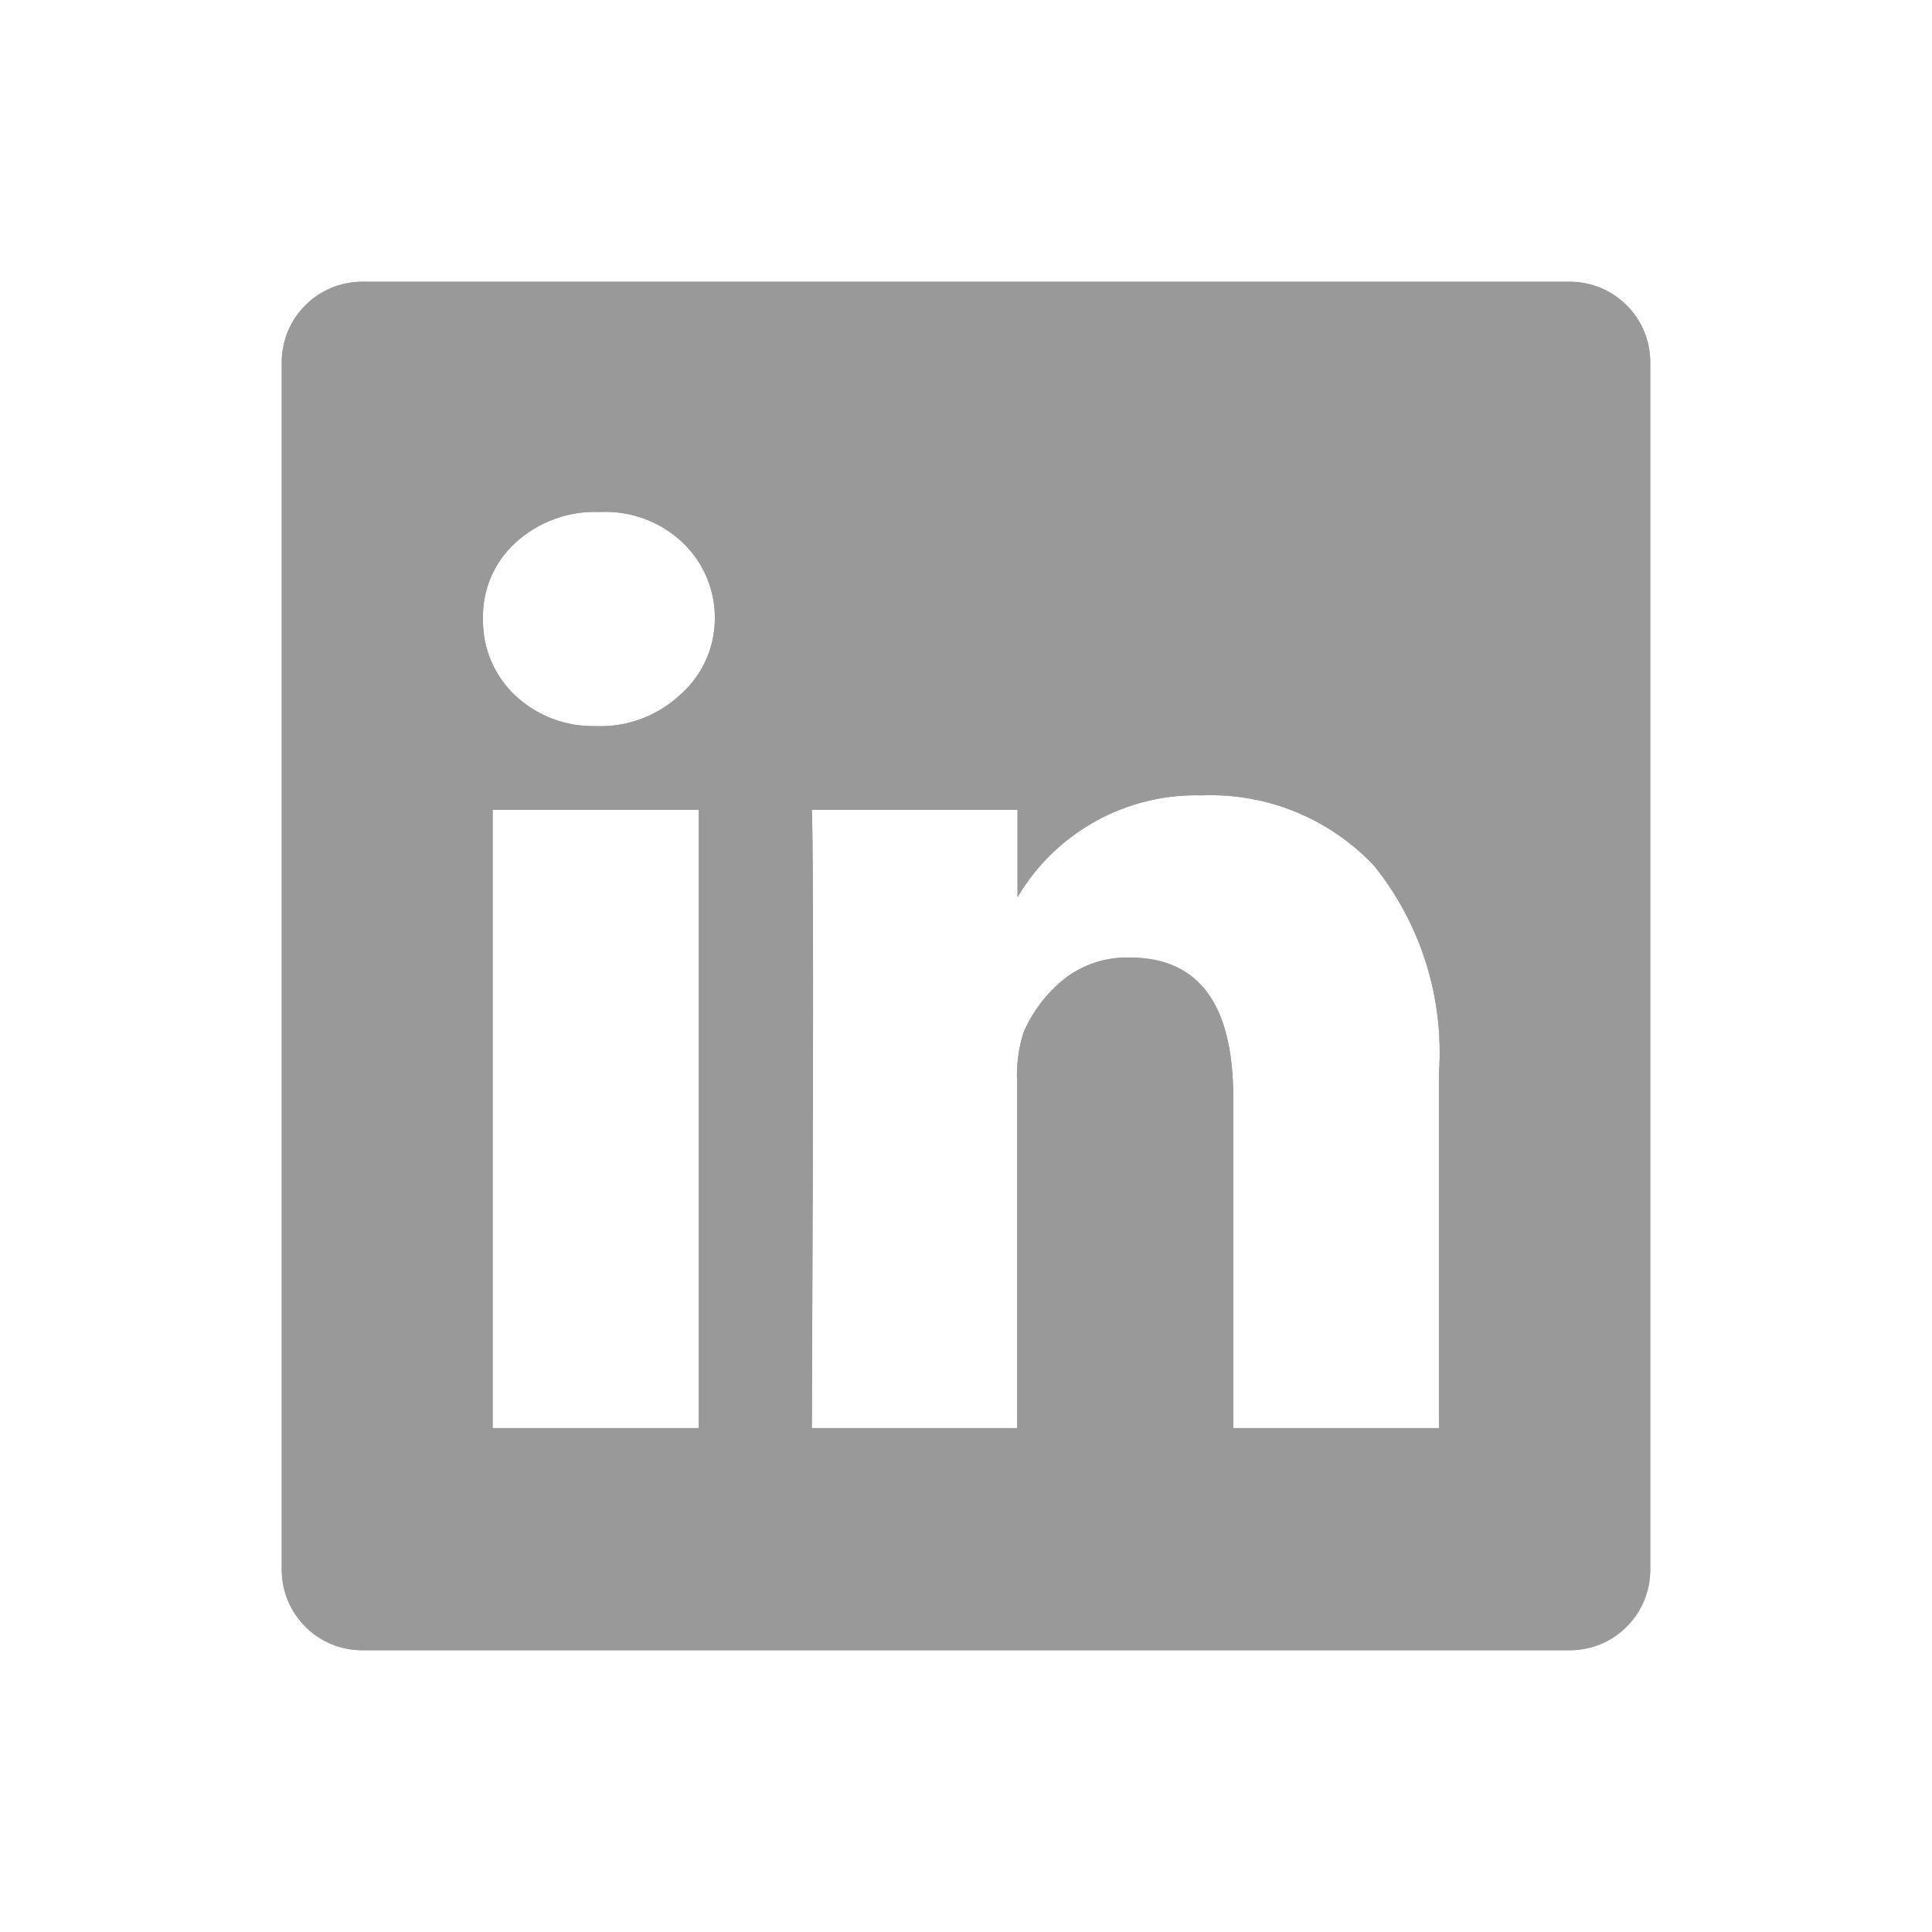
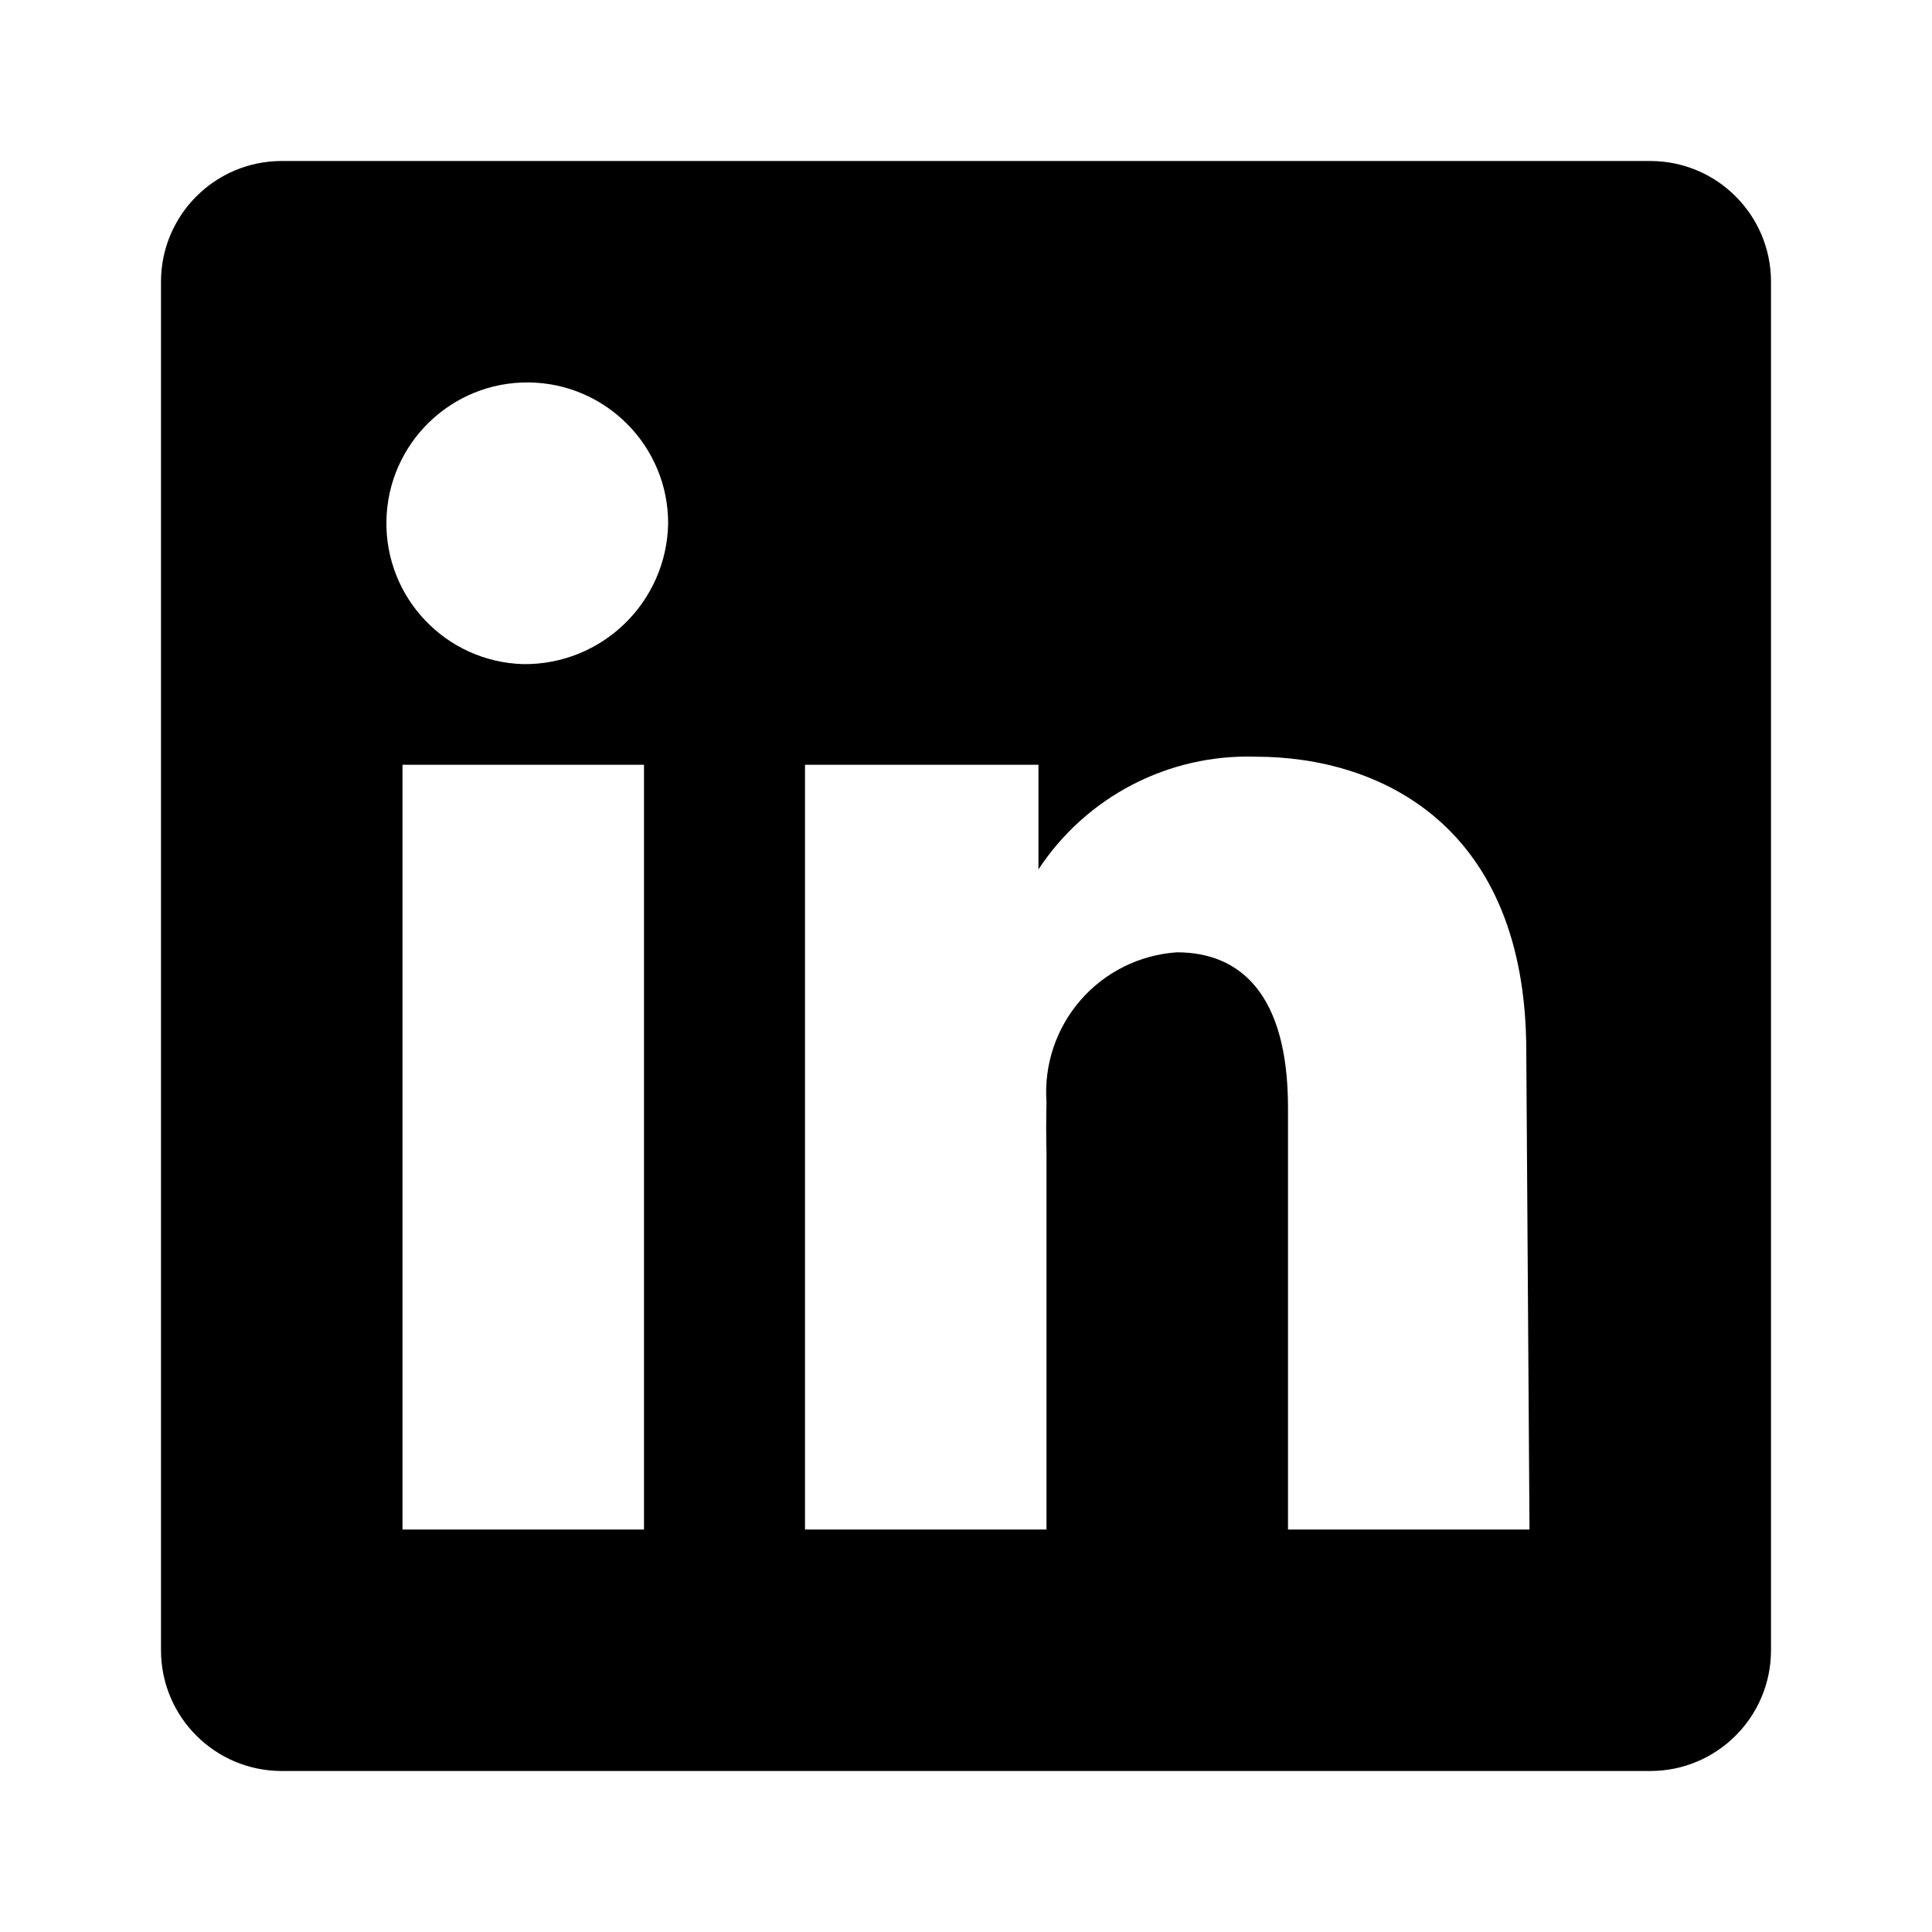
<svg xmlns="http://www.w3.org/2000/svg" viewBox="0 0 48 48">
-   <defs>
-     <style>.cls-1{fill:none;}.cls-2{fill:#999;}</style>
-   </defs>
-   <g id="Square">
-     <rect class="cls-1" width="48" height="48" />
-   </g>
-   <g id="Icon">
-     <path class="cls-2" d="M25.28,22.35v-.06l0,.06Z" />
-     <path class="cls-2" d="M39,7H9A2,2,0,0,0,7,9V39a2,2,0,0,0,2,2H39a2,2,0,0,0,2-2V9A2,2,0,0,0,39,7ZM17.36,35.48H12.24V20.12h5.12Zm-.47-18.21a2.9,2.9,0,0,1-2.1.77h0a2.82,2.82,0,0,1-2-.77,2.55,2.55,0,0,1-.79-1.89,2.47,2.47,0,0,1,.81-1.9,2.92,2.92,0,0,1,2.09-.76,2.79,2.79,0,0,1,2.06.76,2.57,2.57,0,0,1,.8,1.9A2.52,2.52,0,0,1,16.89,17.27ZM35.75,35.48H30.64V27.27q0-3.48-2.57-3.48a2.53,2.53,0,0,0-1.64.54,3.46,3.46,0,0,0-1,1.32,3.5,3.5,0,0,0-.16,1.24v8.59H20.17q.06-13.9,0-15.36h5.11v2.17a5.15,5.15,0,0,1,4.58-2.53,5.58,5.58,0,0,1,4.28,1.75,7.4,7.4,0,0,1,1.61,5.16Z" />
-     <path class="cls-2" d="M25.28,22.35v-.06l0,.06Z" />
-     <path class="cls-2" d="M39,7H9A2,2,0,0,0,7,9V39a2,2,0,0,0,2,2H39a2,2,0,0,0,2-2V9A2,2,0,0,0,39,7ZM17.36,35.48H12.24V20.12h5.12Zm-.47-18.21a2.9,2.9,0,0,1-2.1.77h0a2.82,2.82,0,0,1-2-.77,2.55,2.55,0,0,1-.79-1.89,2.47,2.47,0,0,1,.81-1.9,2.92,2.92,0,0,1,2.09-.76,2.79,2.79,0,0,1,2.06.76,2.57,2.57,0,0,1,.8,1.9A2.52,2.52,0,0,1,16.89,17.27ZM35.75,35.48H30.64V27.27q0-3.48-2.57-3.48a2.53,2.53,0,0,0-1.64.54,3.46,3.46,0,0,0-1,1.32,3.5,3.5,0,0,0-.16,1.24v8.59H20.17q.06-13.9,0-15.36h5.11v2.17a5.15,5.15,0,0,1,4.58-2.53,5.58,5.58,0,0,1,4.28,1.75,7.4,7.4,0,0,1,1.61,5.16Z" />
-   </g>
+   <g id="Square"> </g>
+   <path d="M41 4H7a3 3 0 0 0-3 3v34a3 3 0 0 0 3 3h34a3 3 0 0 0 3-3V7a3 3 0 0 0-3-3ZM16 38h-6V19h6v19Zm-3-21.5a3.5 3.5 0 1 1 3.6-3.5 3.56 3.56 0 0 1-3.6 3.5ZM38 38h-6V27.52c0-2.84-1.2-3.86-2.76-3.86A3.482 3.482 0 0 0 26 27.38a27.31 27.31 0 0 0 0 1.28V38h-6V19h5.8v2.6a6.22 6.22 0 0 1 5.4-2.8c3.1 0 6.72 1.72 6.72 7.32L38 38Z" />
</svg>
